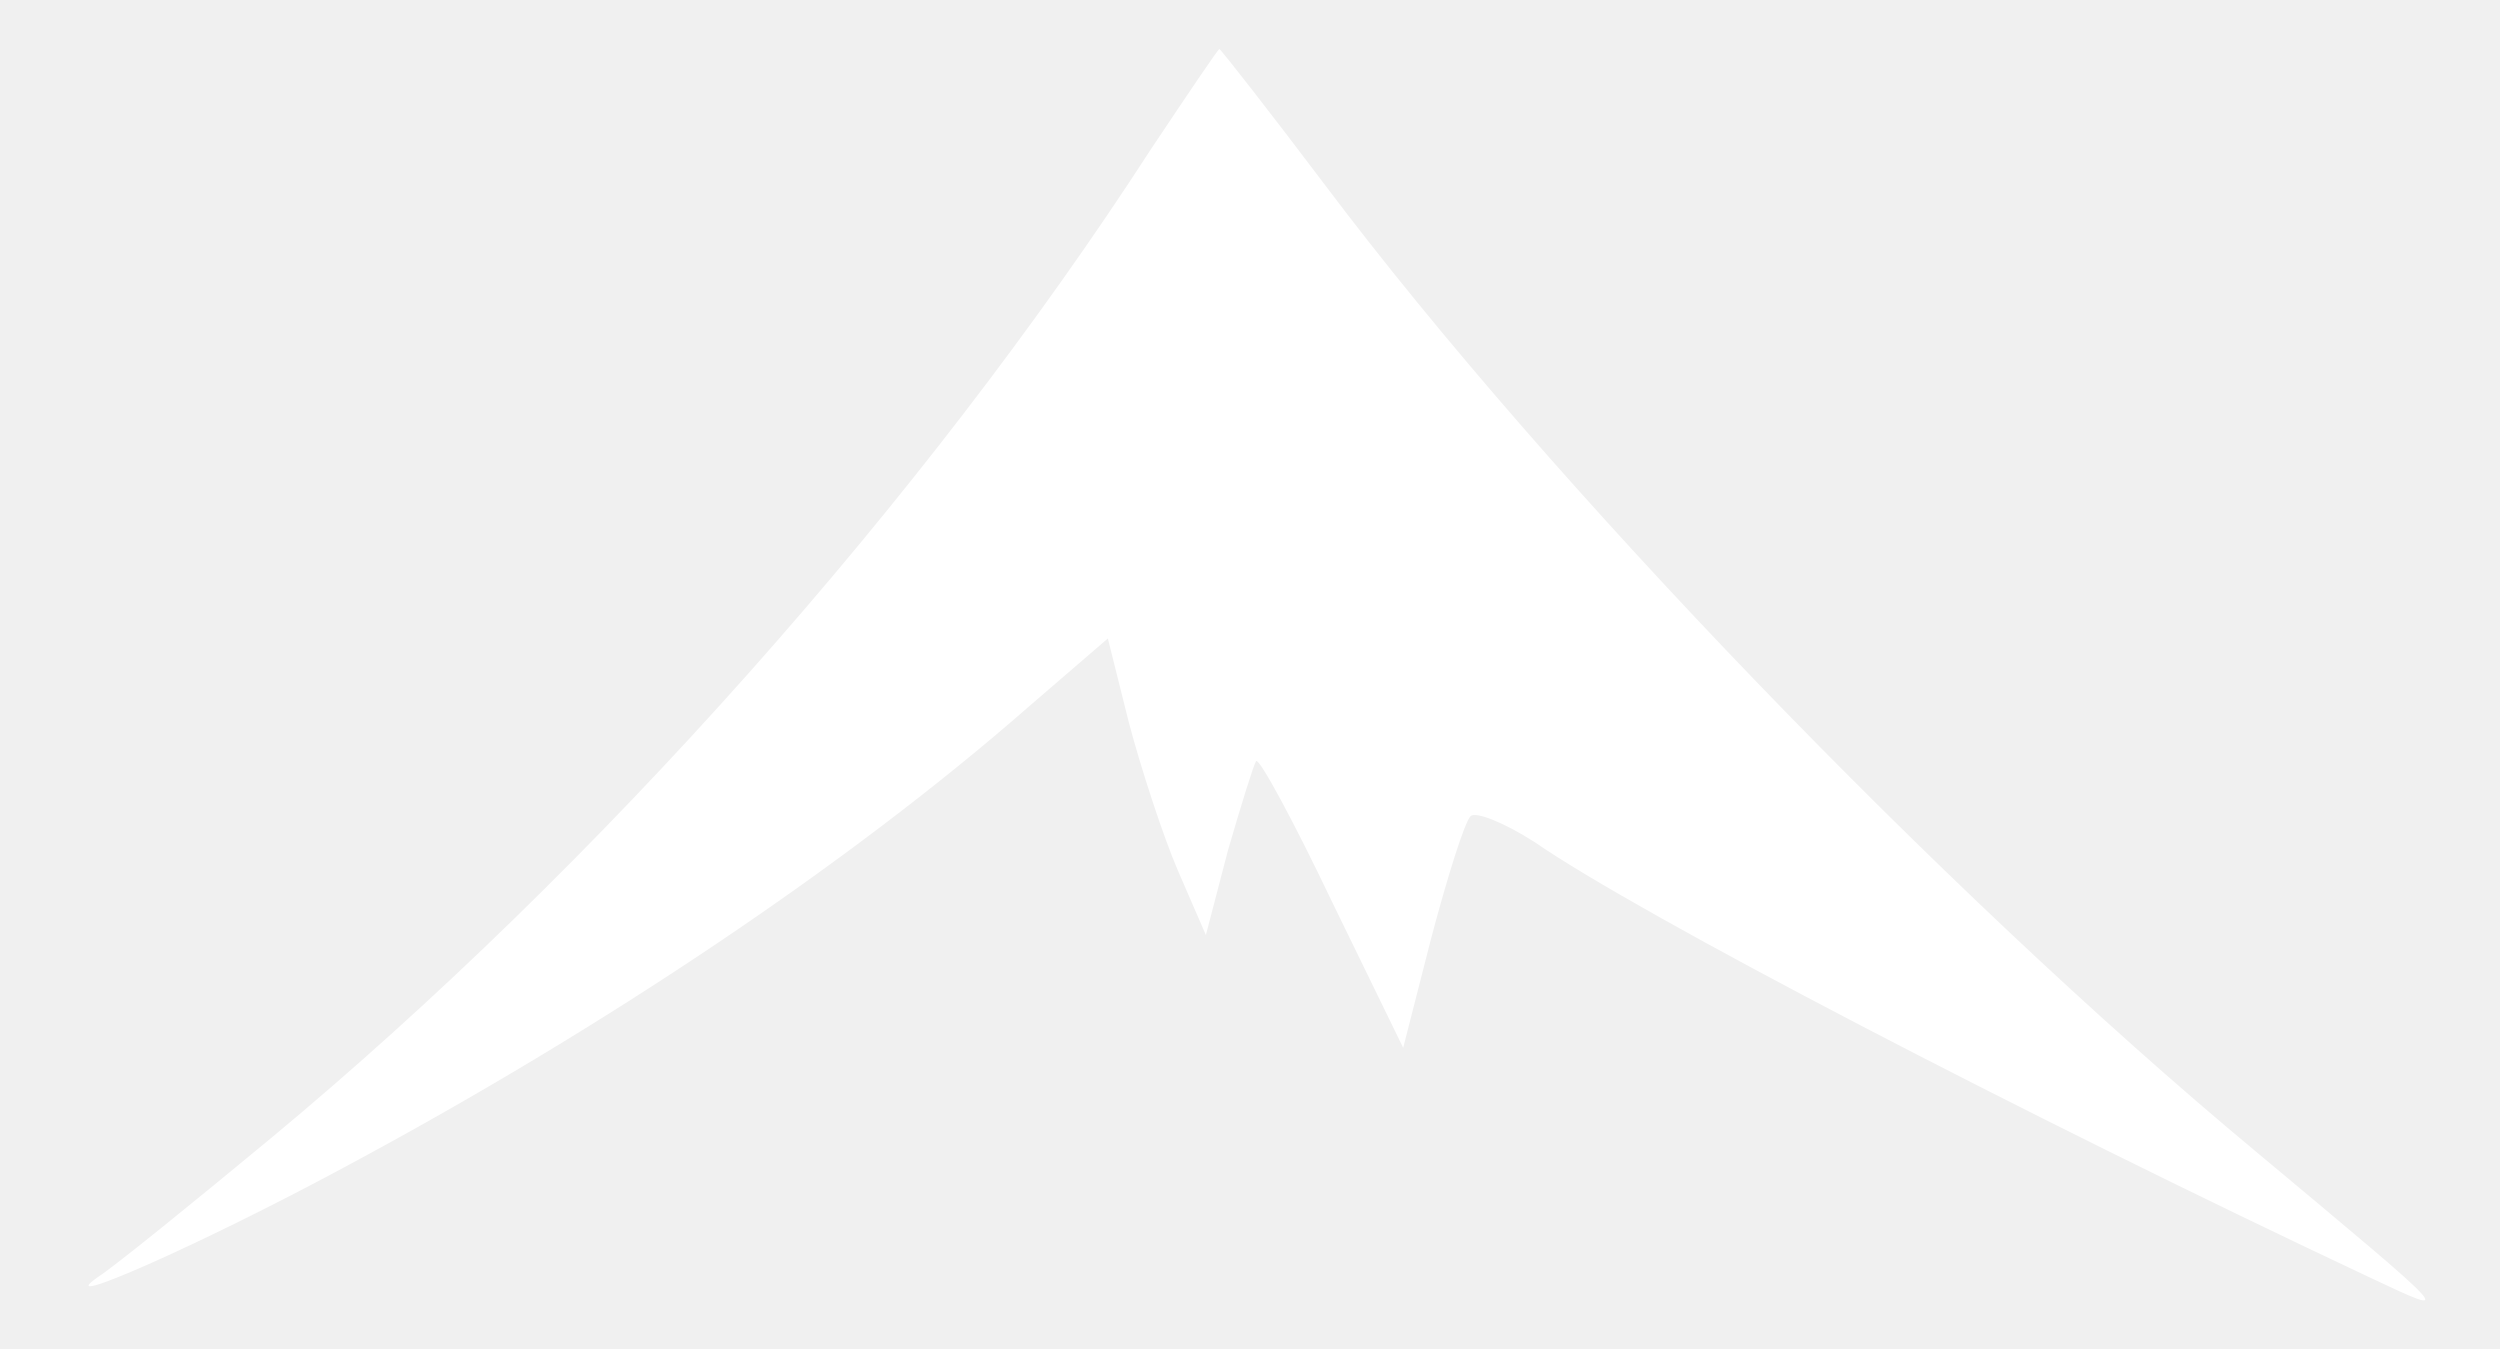
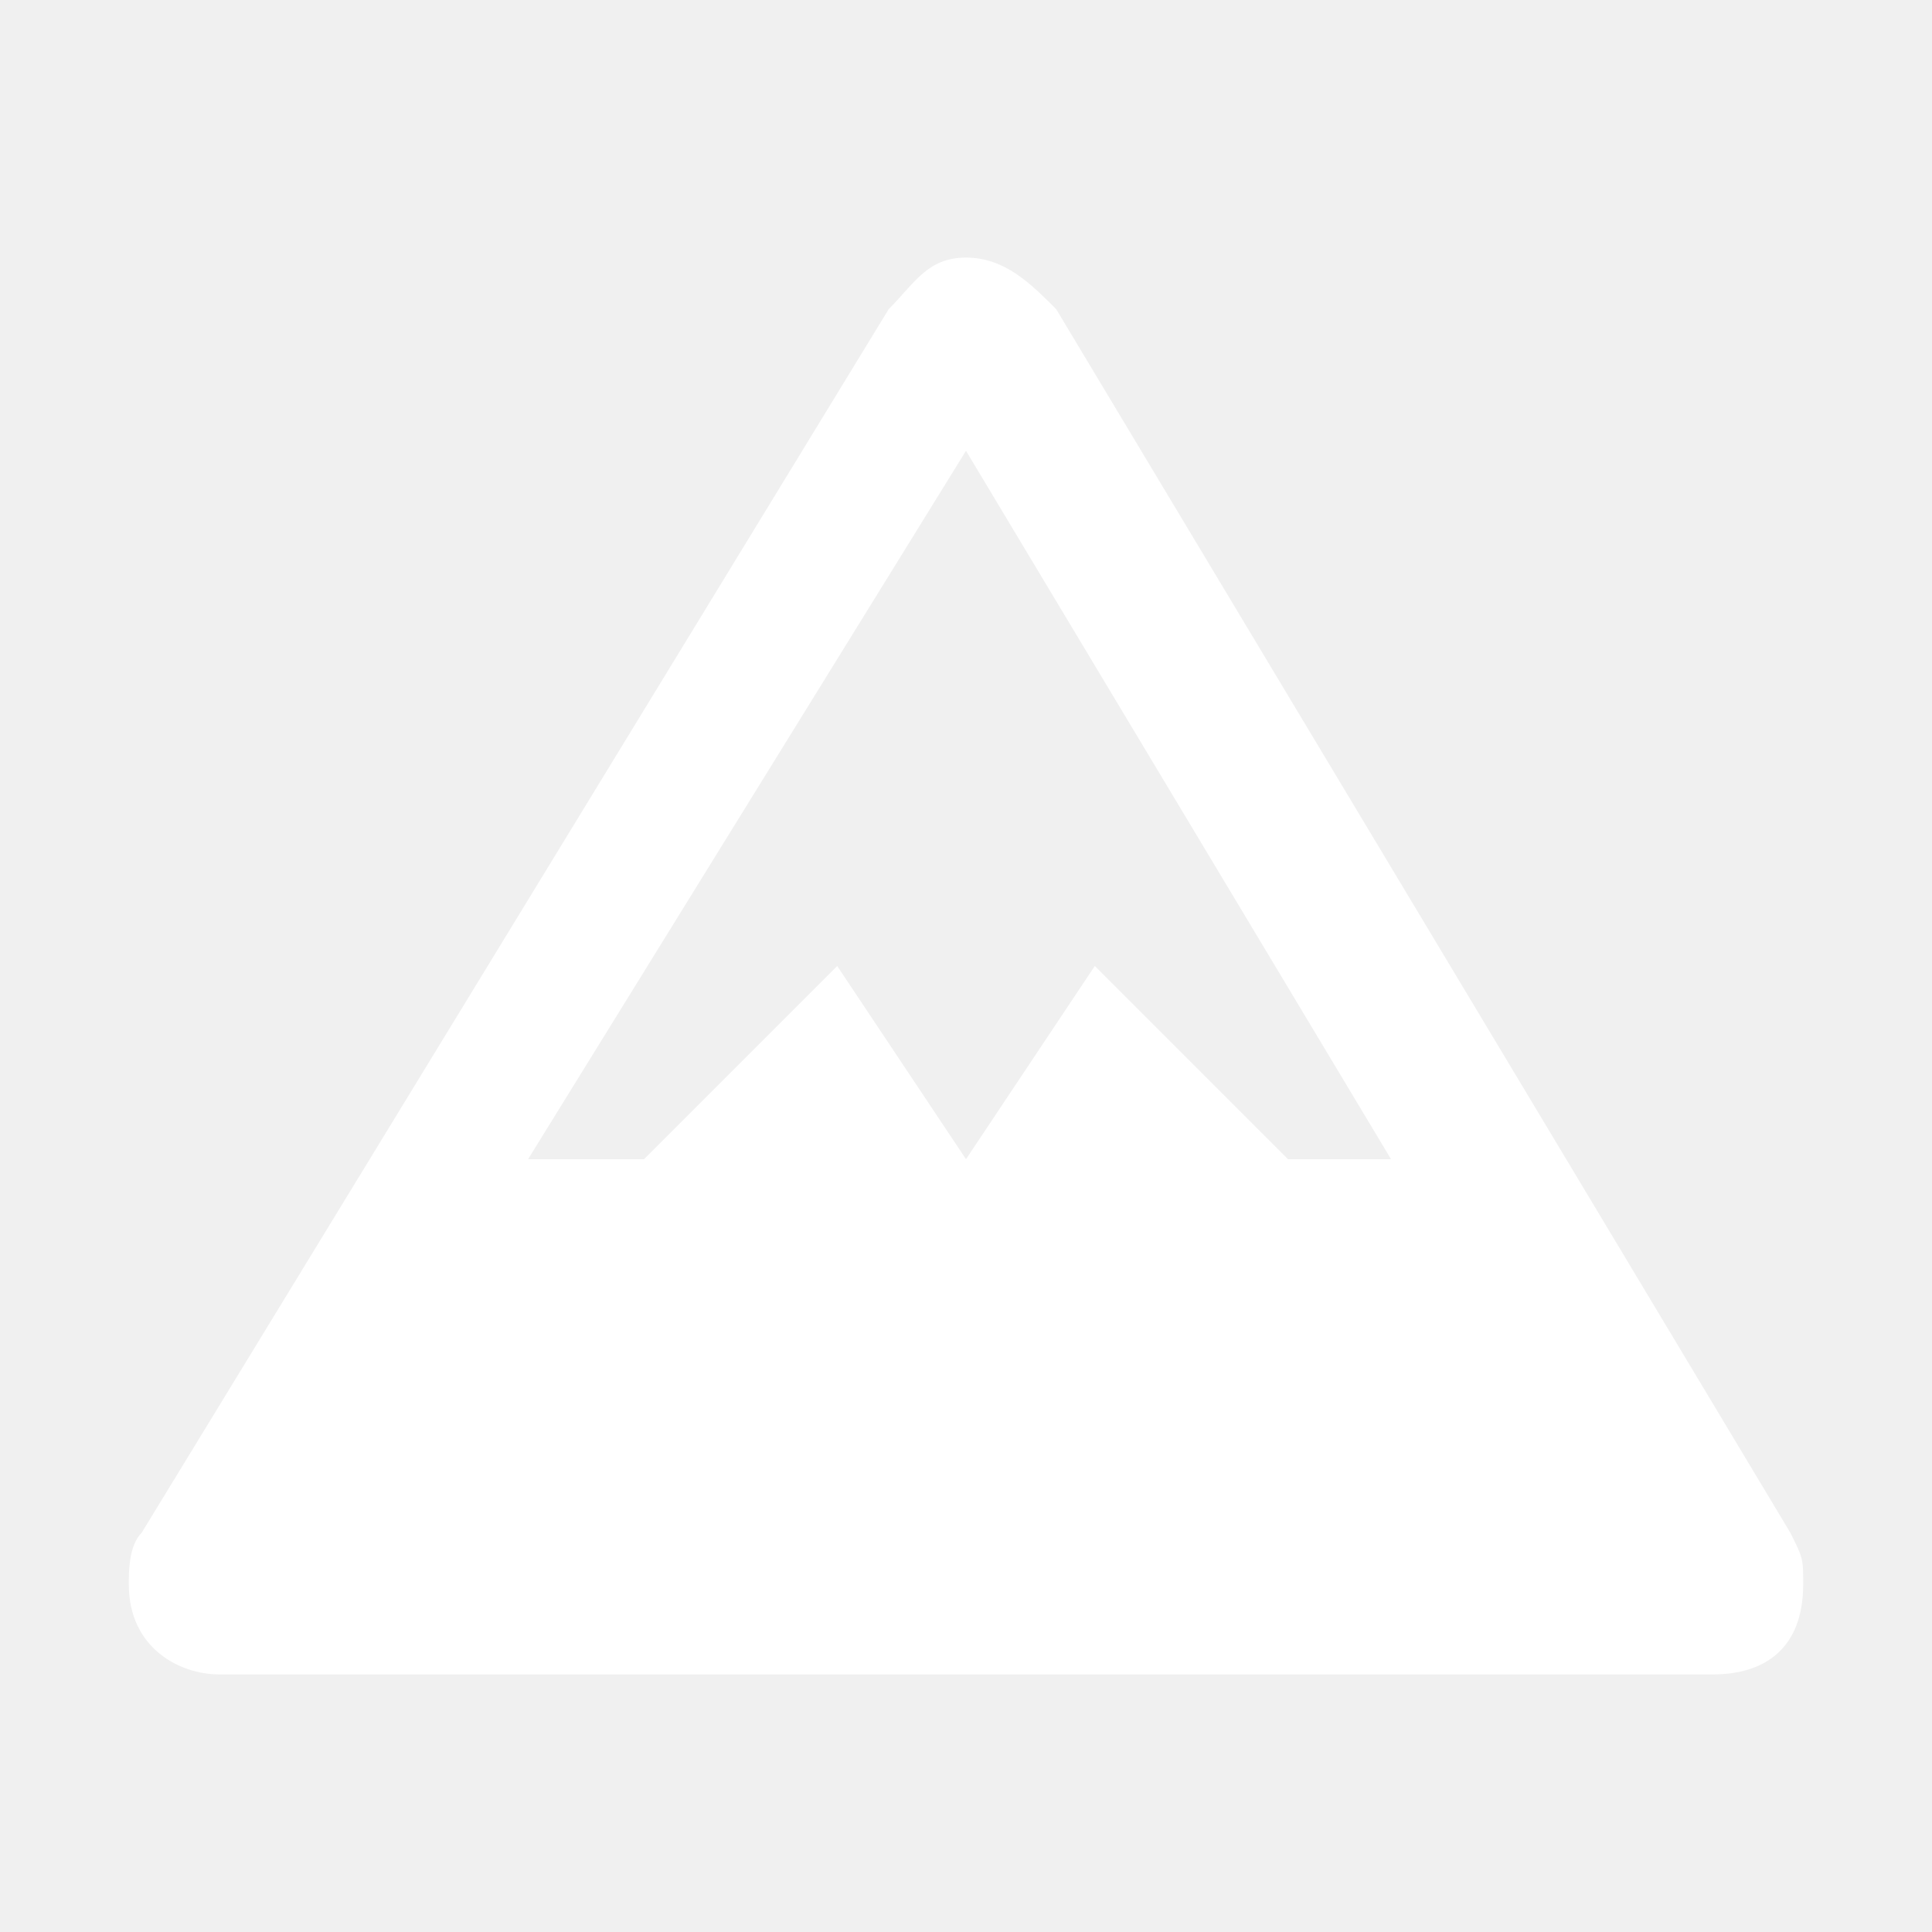
- <svg xmlns="http://www.w3.org/2000/svg" version="1.0" width="204pt" height="110pt" viewBox="0 0 204 110" preserveAspectRatio="xMidYMid meet">
-   <g transform="translate(0,110) scale(0.1,-0.1)" fill="white" stroke="none">
-     <path d="M939 978 c-185 -286 -452 -586 -717 -806 -64 -53 -128 -105 -142 -114 -40 -28 83 26 200 89 213 114 414 249 559 376 l65 56 17 -68 c10 -38 28 -93 40 -121 l23 -53 18 69 c11 38 21 70 23 73 3 2 31 -50 62 -115 l58 -119 23 90 c13 49 27 94 32 99 4 4 27 -5 52 -21 87 -60 396 -221 683 -356 70 -33 69 -33 -95 104 -255 212 -576 545 -758 787 -46 61 -86 112 -87 112 -1 0 -26 -37 -56 -82z" />
-   </g>
+ <svg xmlns="http://www.w3.org/2000/svg" width="24" height="24" viewBox="0 0 24 24">
+   <path fill="white" d="M12 3.2C11.52 3.2 11.36 3.52 11.04 3.84L1.76 19.04C1.6 19.2 1.6 19.52 1.6 19.68C1.6 20.48 2.24 20.8 2.72 20.8H21.28C21.92 20.8 22.4 20.48 22.4 19.68C22.4 19.36 22.4 19.36 22.24 19.04L13.12 3.84C12.8 3.52 12.48 3.2 12 3.2ZM12 5.6L17.28 14.4H16L13.6 12L12 14.4L10.4 12L8 14.4H6.56L12 5.6Z" />
</svg>
